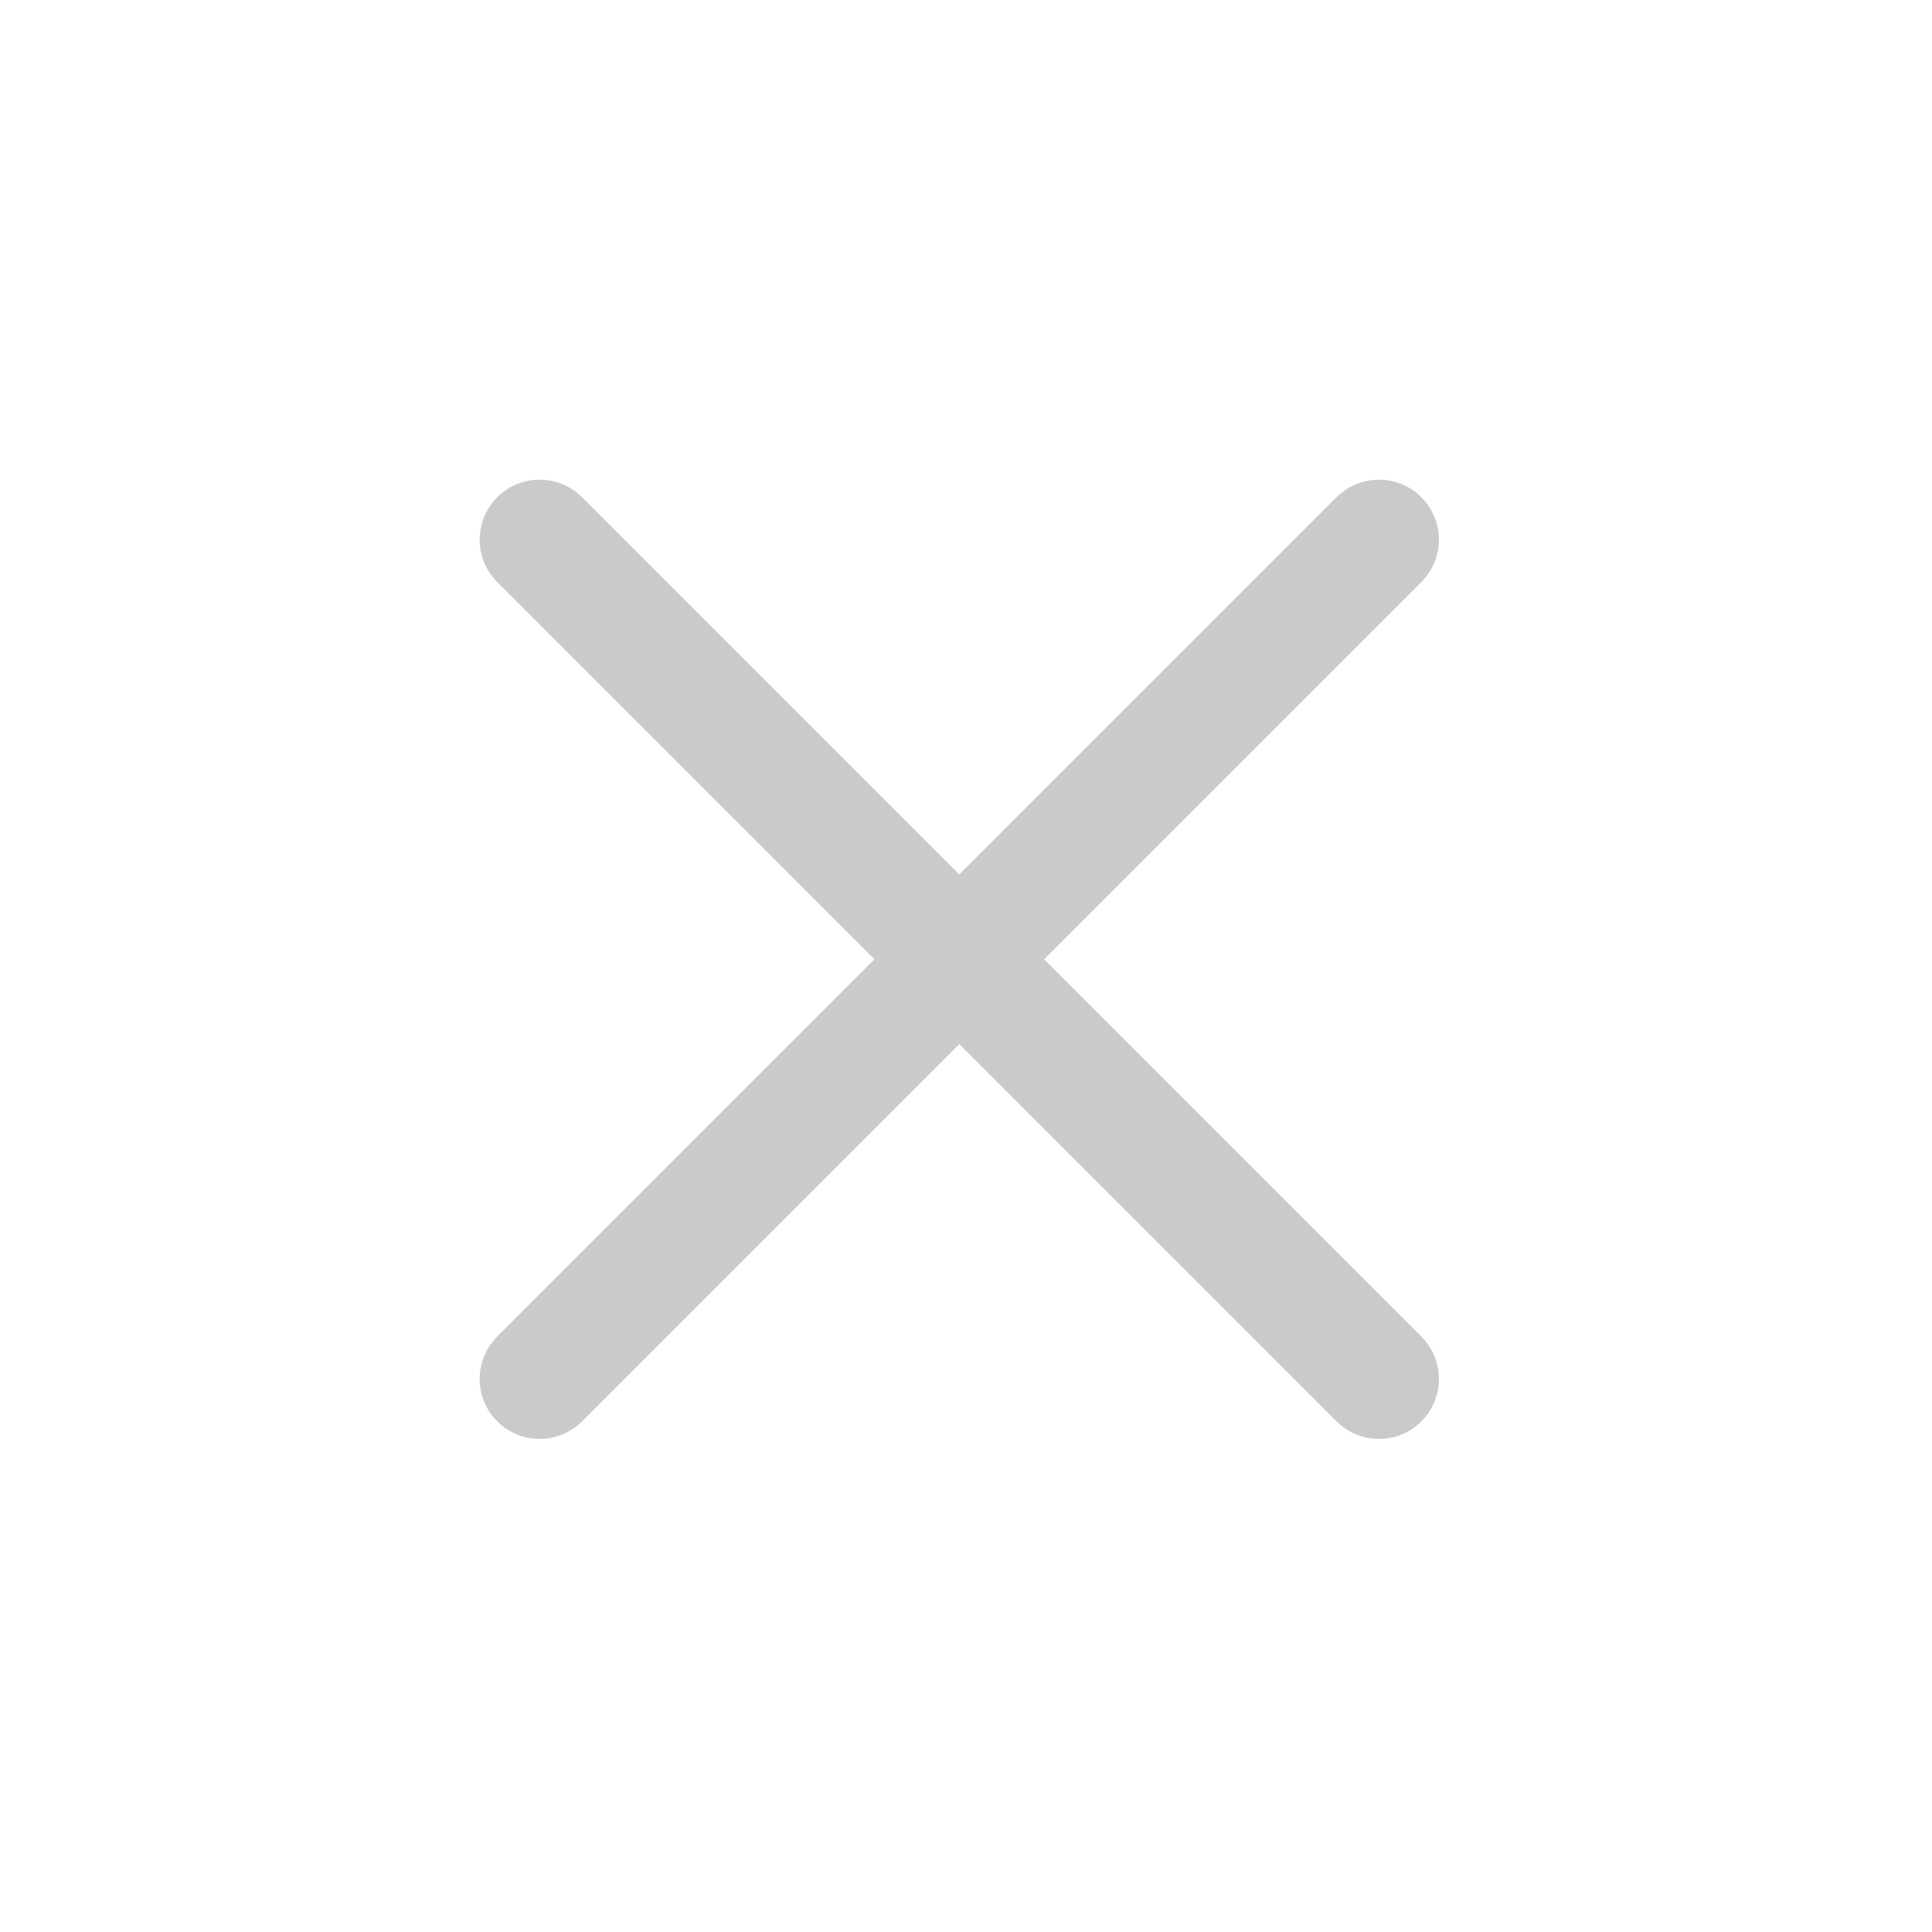
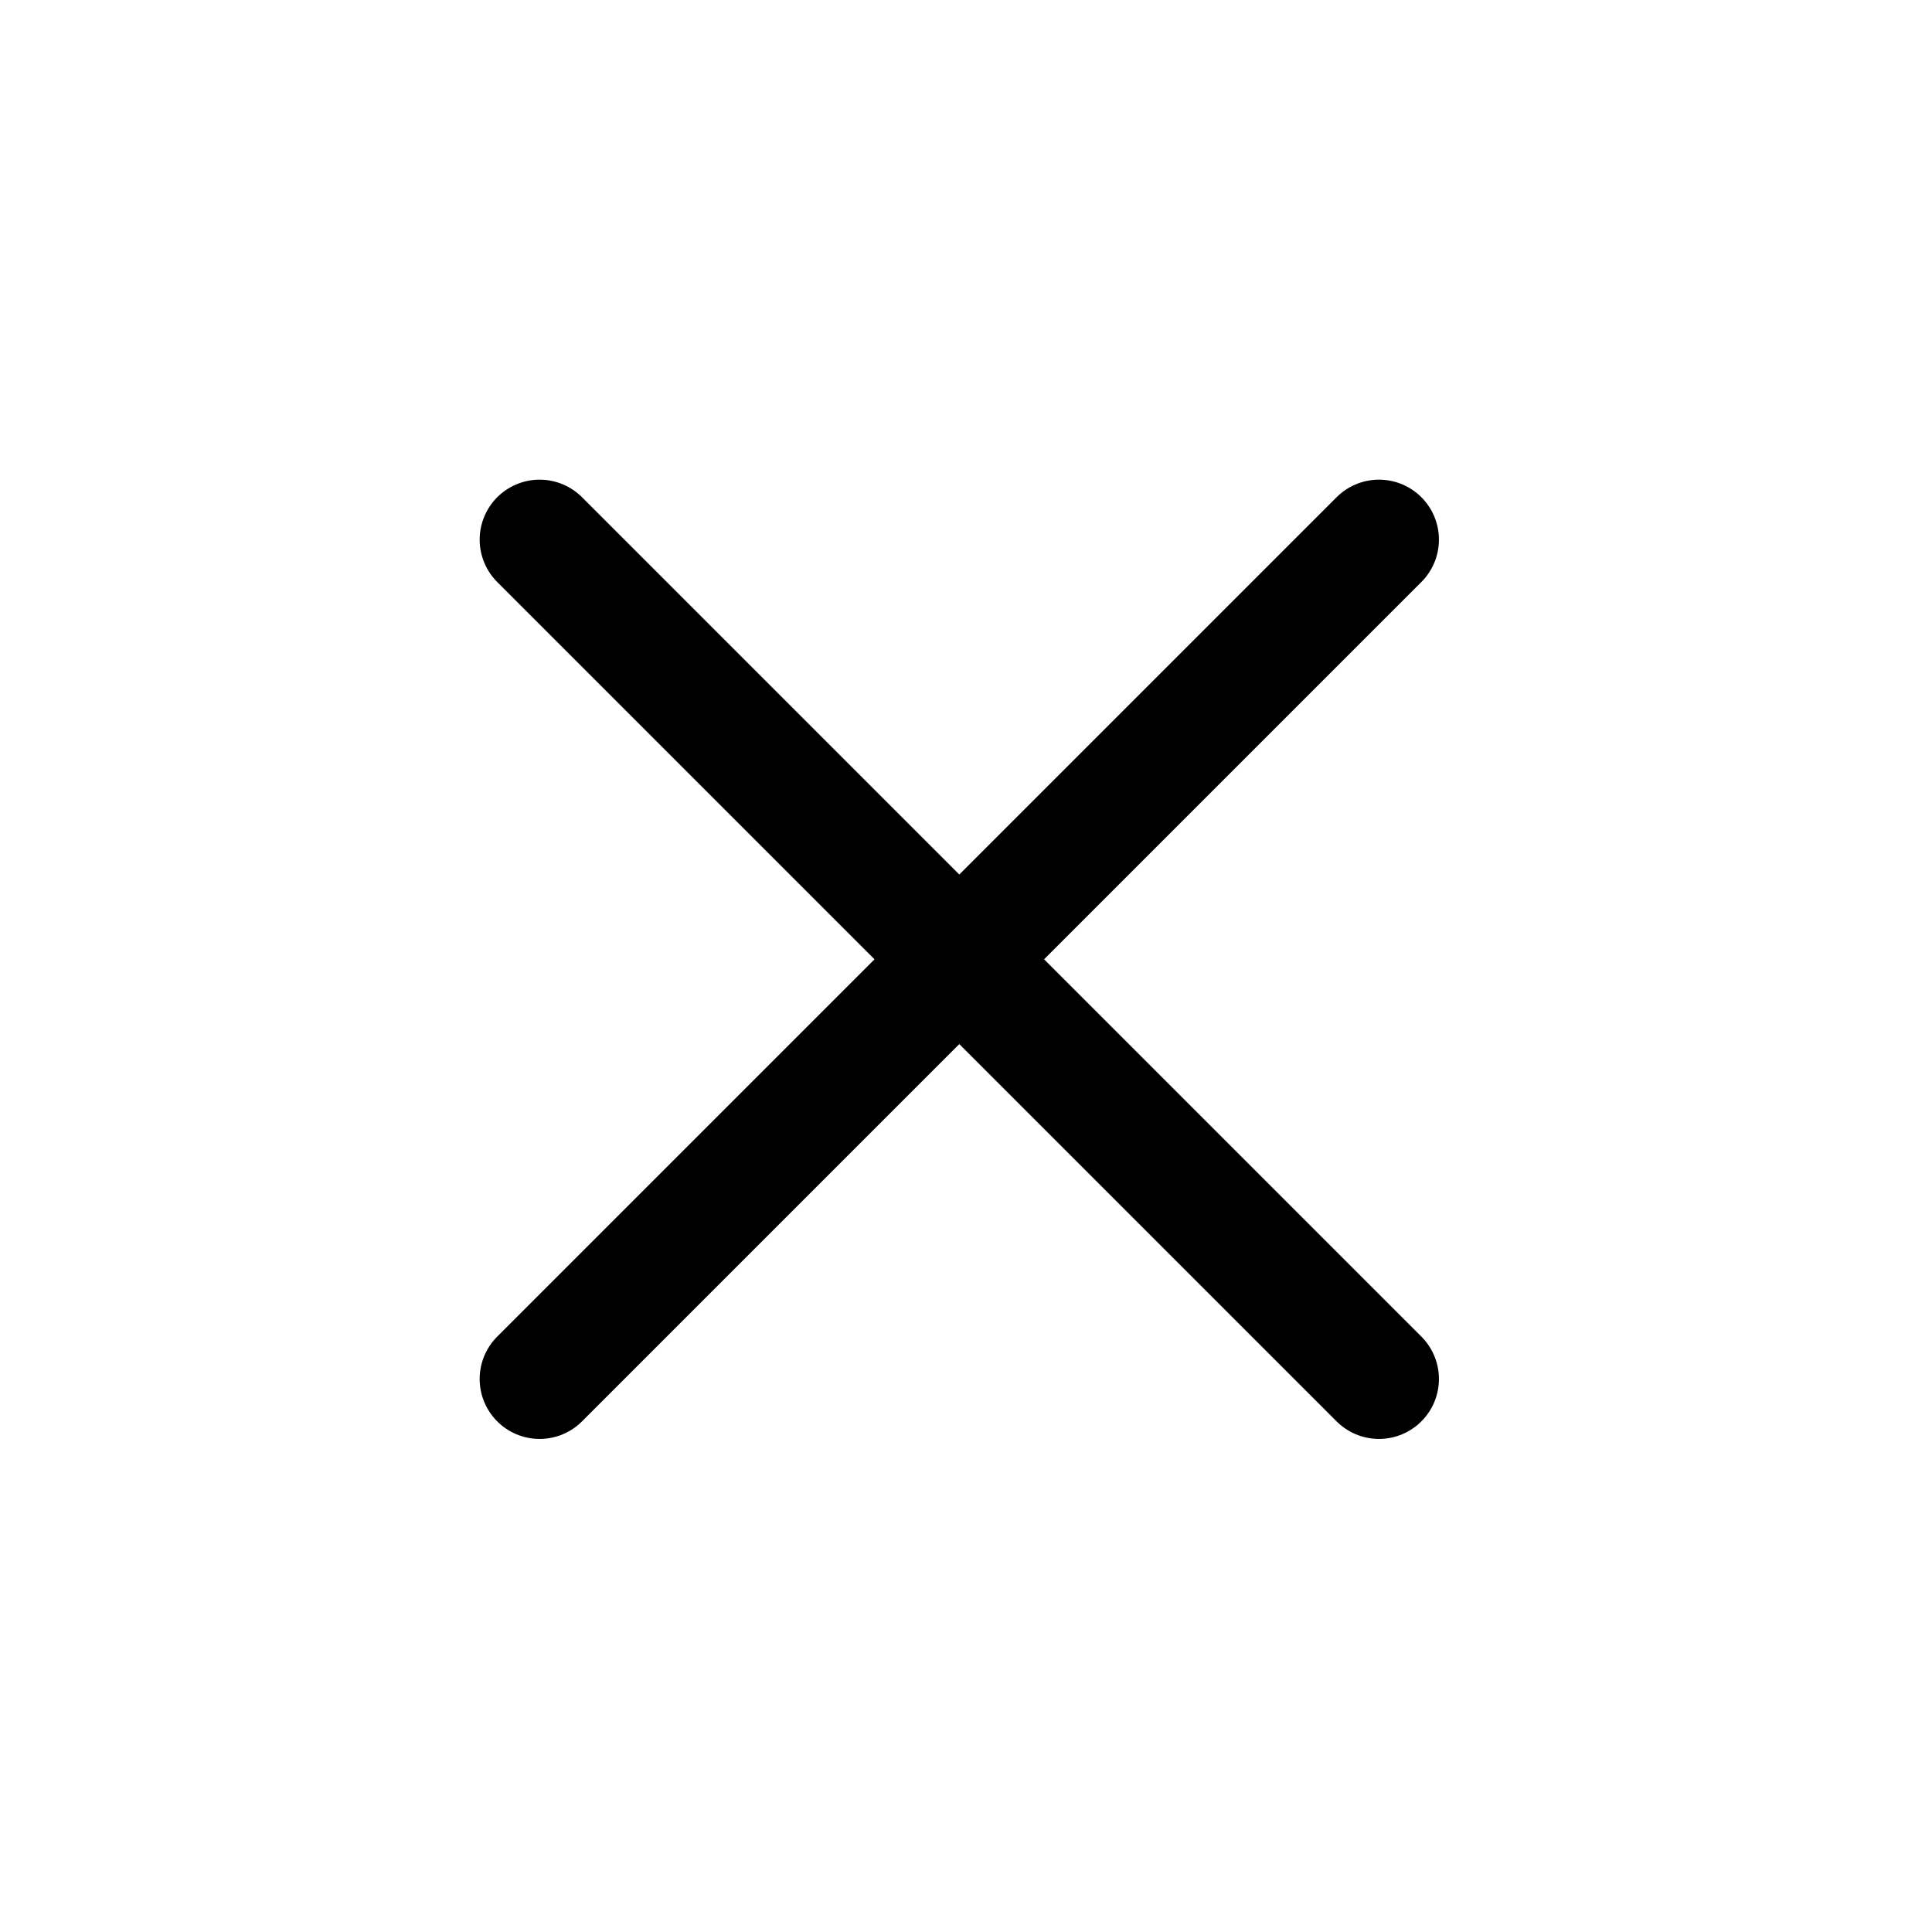
<svg xmlns="http://www.w3.org/2000/svg" width="33" height="33" fill="none">
-   <path d="M23.554 23.554L9.217 9.217m14.337 0L9.217 23.554" stroke="#CACACA" stroke-width="2.048" stroke-linecap="round" stroke-linejoin="round" />
+   <path d="M23.554 23.554L9.217 9.217m14.337 0L9.217 23.554" stroke="currentColor" stroke-width="2.048" stroke-linecap="round" stroke-linejoin="round" />
</svg>
